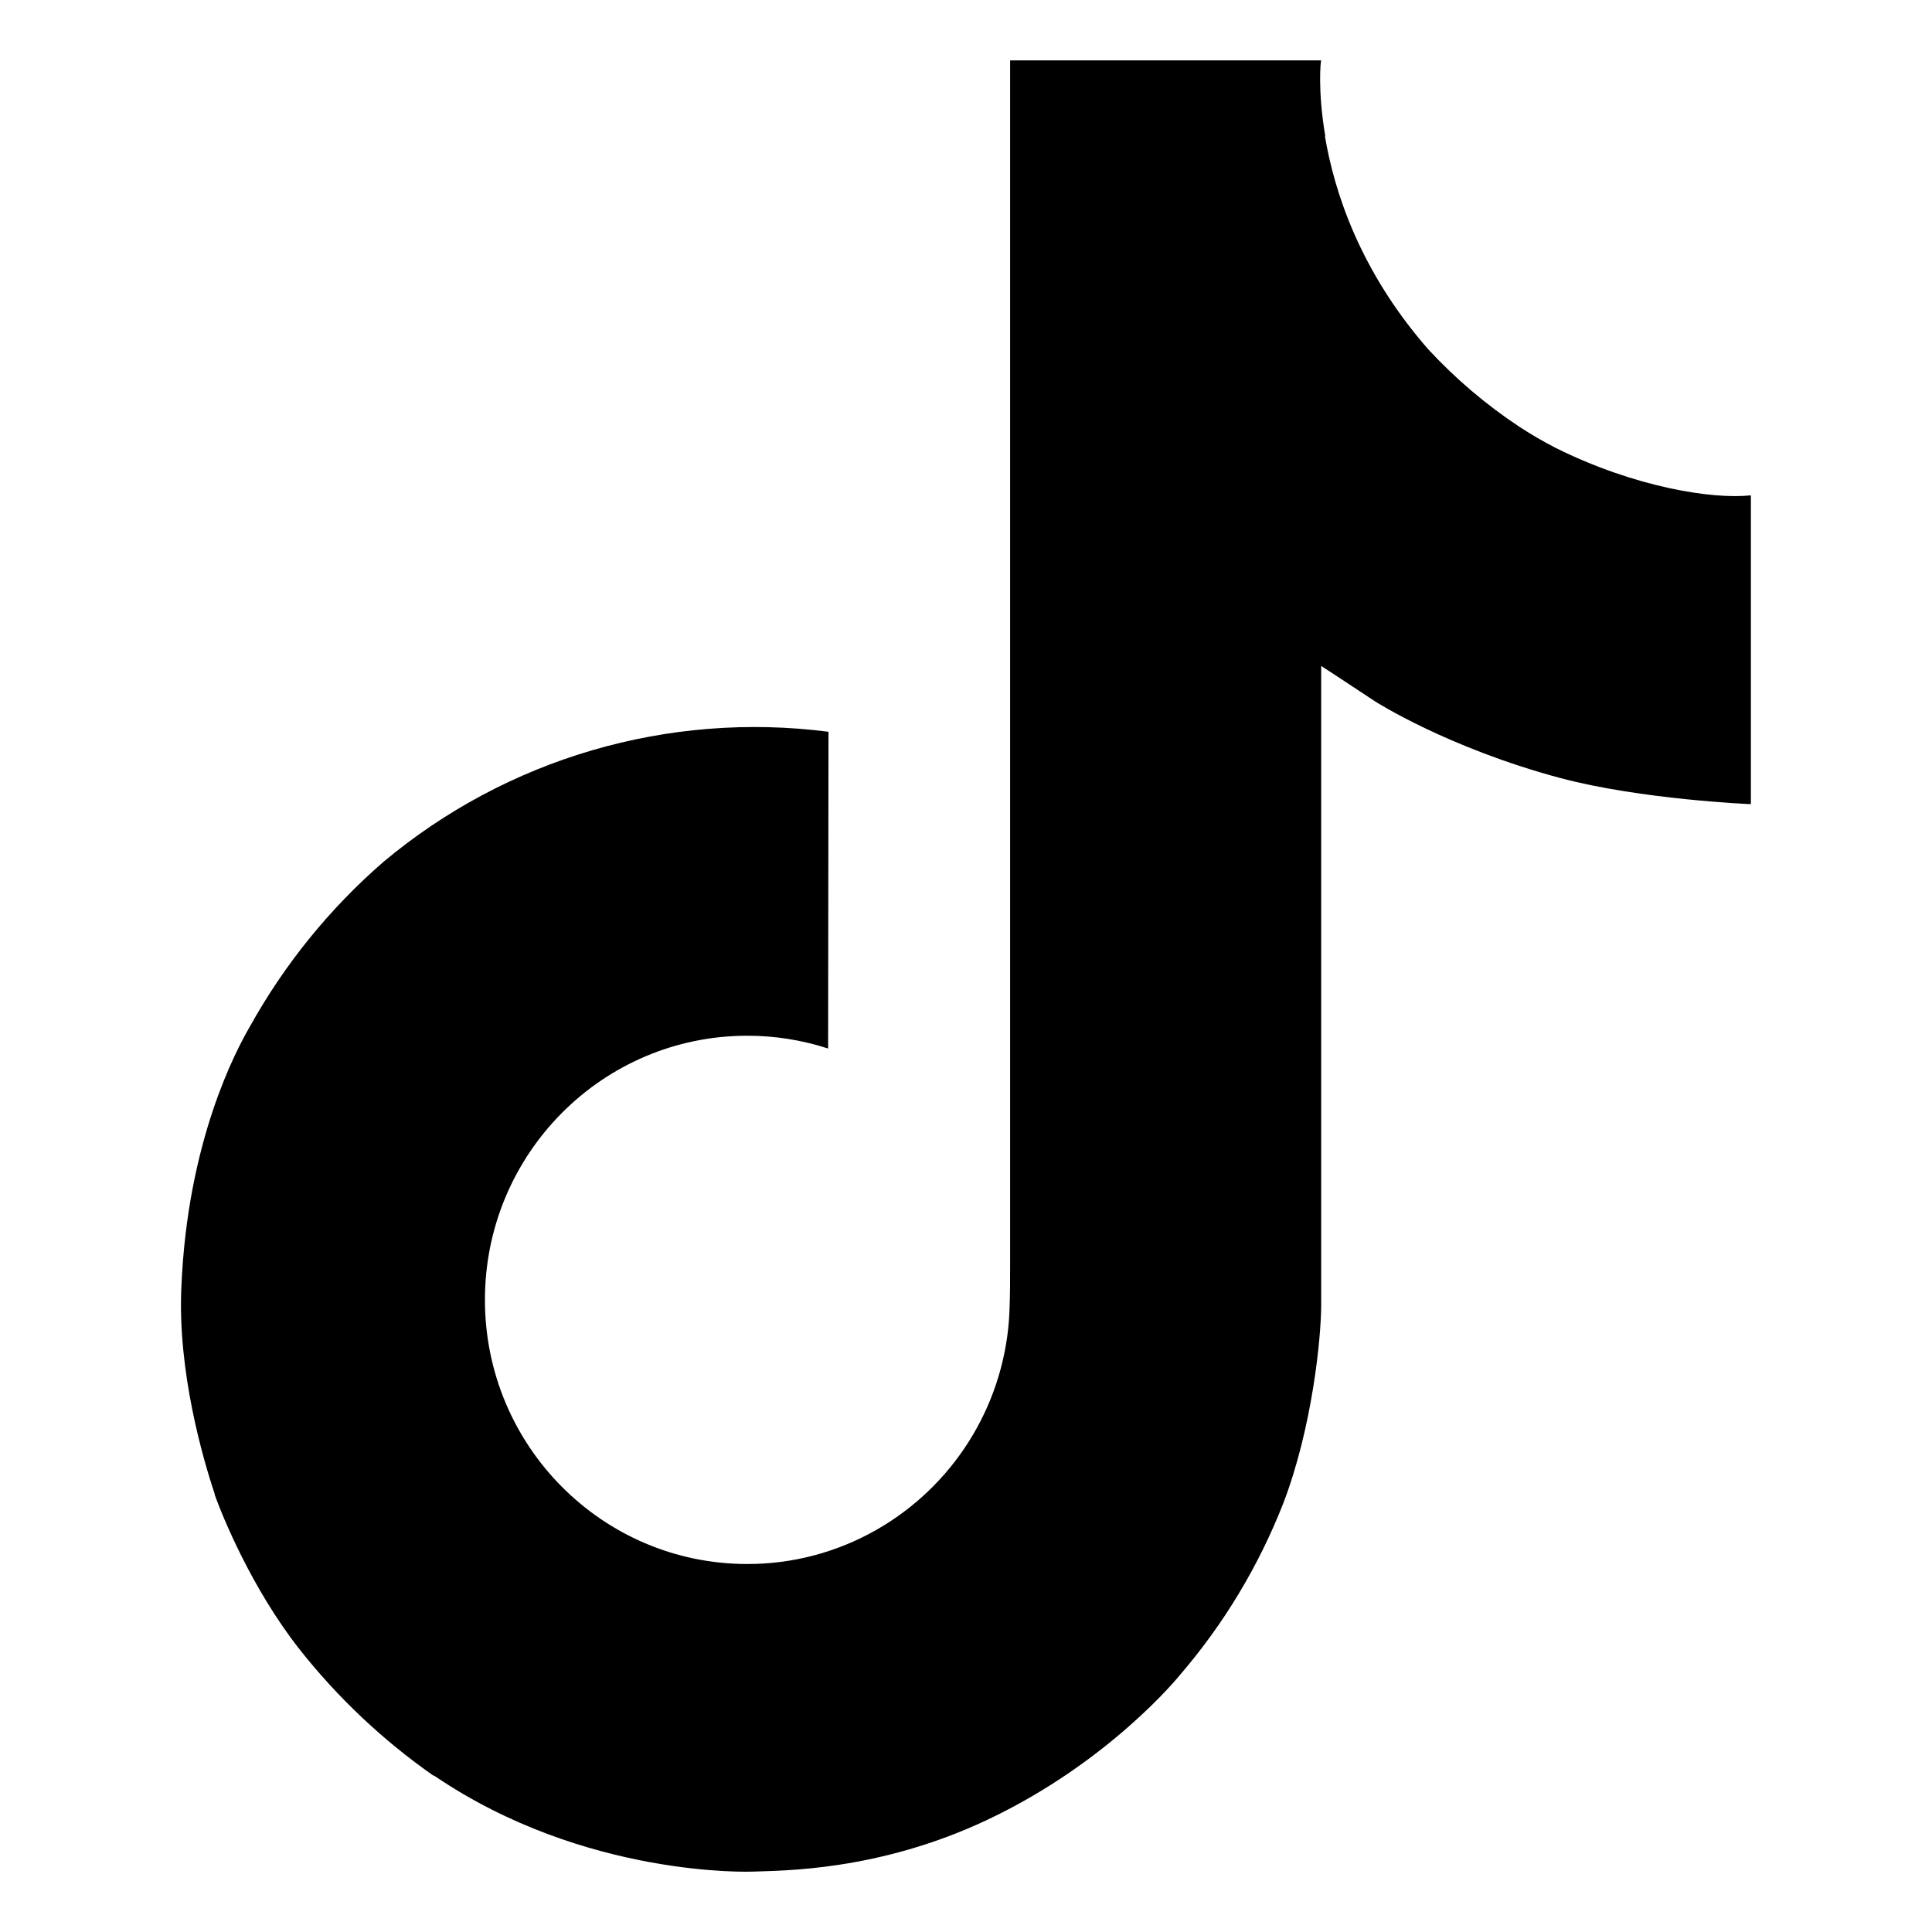
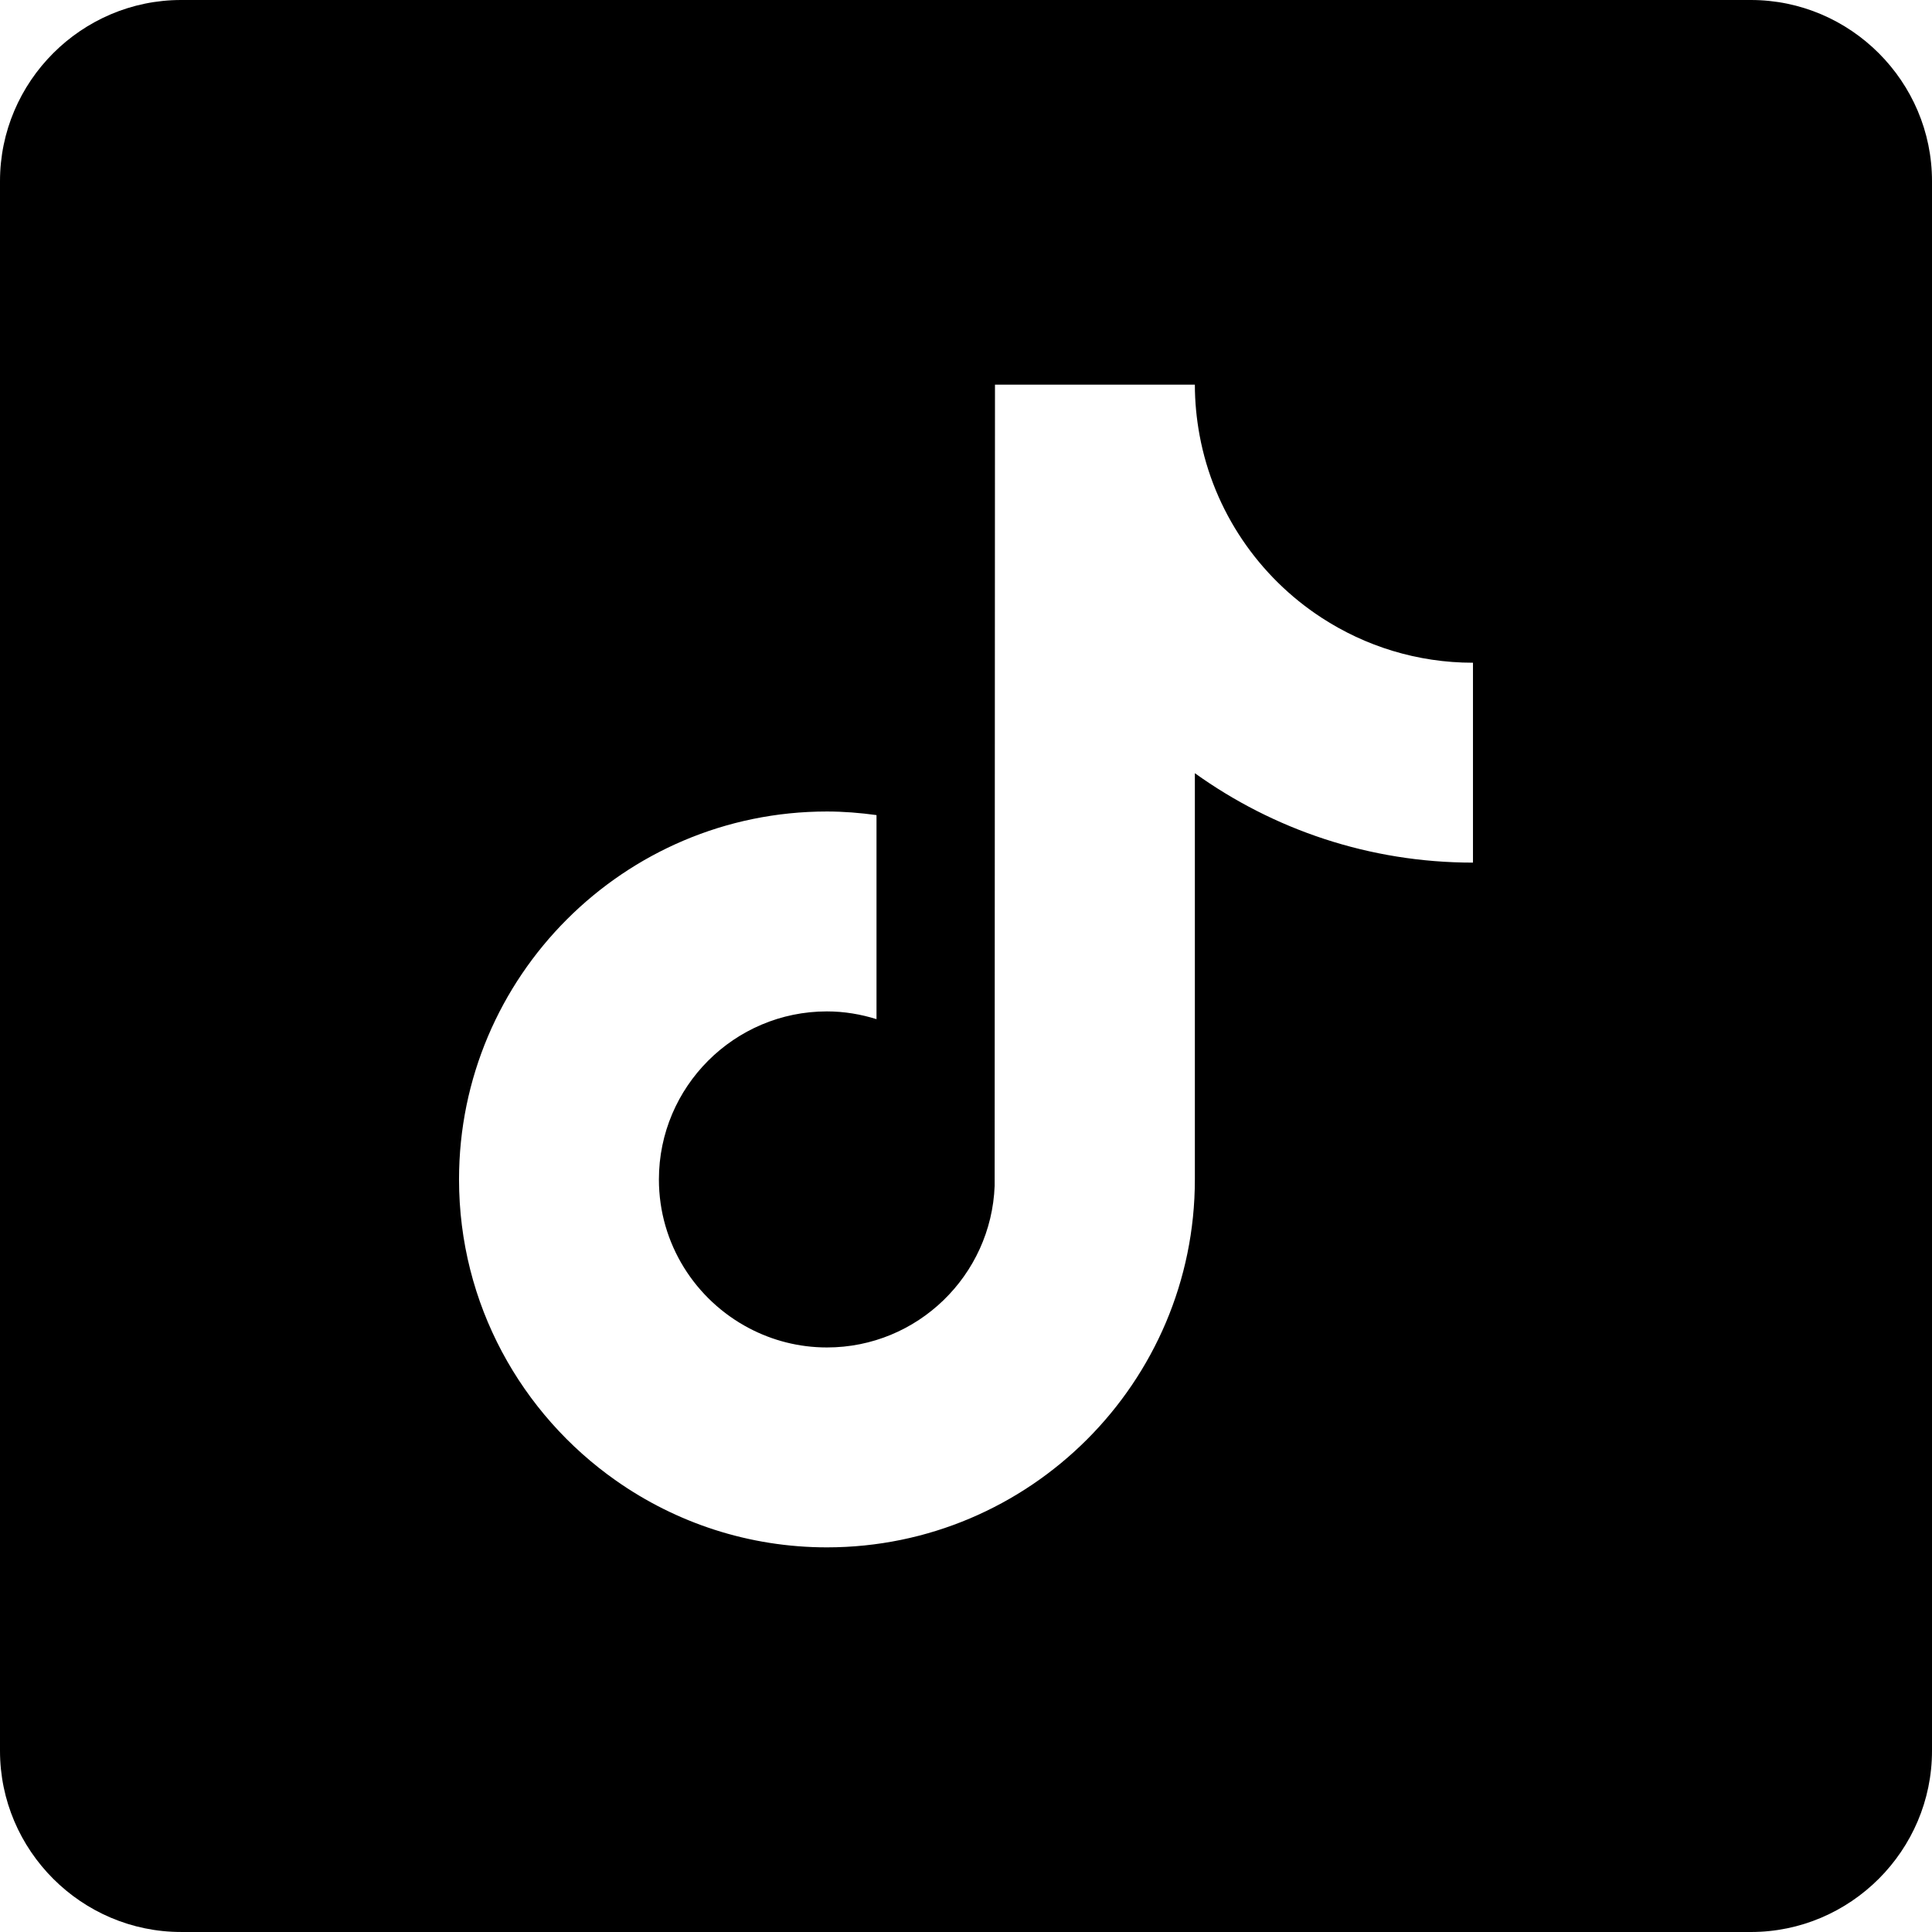
- <svg xmlns="http://www.w3.org/2000/svg" fill="#000000" width="800px" height="800px" viewBox="0 0 512 512" id="icons">
-   <path d="M412.19,118.66a109.27,109.27,0,0,1-9.45-5.5,132.87,132.87,0,0,1-24.27-20.62c-18.1-20.71-24.86-41.72-27.35-56.43h.1C349.14,23.9,350,16,350.13,16H267.69V334.78c0,4.28,0,8.51-.18,12.69,0,.52-.05,1-.08,1.56,0,.23,0,.47-.05.71,0,.06,0,.12,0,.18a70,70,0,0,1-35.22,55.56,68.8,68.8,0,0,1-34.11,9c-38.41,0-69.54-31.32-69.54-70s31.13-70,69.54-70a68.9,68.9,0,0,1,21.41,3.39l.1-83.94a153.14,153.14,0,0,0-118,34.52,161.79,161.79,0,0,0-35.3,43.53c-3.48,6-16.61,30.11-18.2,69.24-1,22.21,5.67,45.22,8.85,54.73v.2c2,5.6,9.75,24.71,22.38,40.82A167.53,167.53,0,0,0,115,470.66v-.2l.2.2C155.11,497.78,199.36,496,199.36,496c7.66-.31,33.32,0,62.46-13.81,32.32-15.31,50.72-38.12,50.72-38.12a158.46,158.46,0,0,0,27.64-45.93c7.46-19.61,9.95-43.13,9.95-52.53V176.49c1,.6,14.32,9.41,14.32,9.41s19.19,12.3,49.13,20.31c21.48,5.7,50.42,6.9,50.42,6.9V131.27C453.86,132.37,433.27,129.17,412.19,118.66Z" />
+ <svg xmlns="http://www.w3.org/2000/svg" shape-rendering="geometricPrecision" text-rendering="geometricPrecision" image-rendering="optimizeQuality" fill-rule="evenodd" clip-rule="evenodd" viewBox="0 0 1000 1000">
+   <path d="M906.25 0H93.75C42.19 0 0 42.19 0 93.75v812.49c0 51.57 42.19 93.75 93.75 93.75l812.5.01c51.56 0 93.75-42.19 93.75-93.75V93.75C1000 42.19 957.81 0 906.25 0zM684.02 319.72c-32.42-21.13-55.81-54.96-63.11-94.38-1.57-8.51-2.45-17.28-2.45-26.25H515l-.17 414.65c-1.74 46.43-39.96 83.7-86.8 83.7-14.57 0-28.27-3.63-40.35-9.99-27.68-14.57-46.63-43.58-46.63-76.97 0-47.96 39.02-86.98 86.97-86.98 8.95 0 17.54 1.48 25.66 4.01V421.89c-8.41-1.15-16.95-1.86-25.66-1.86-105.01 0-190.43 85.43-190.43 190.45 0 64.42 32.18 121.44 81.3 155.92 30.93 21.72 68.57 34.51 109.14 34.51 105.01 0 190.43-85.43 190.43-190.43V400.21c40.58 29.12 90.3 46.28 143.95 46.28V343.03c-28.89 0-55.8-8.59-78.39-23.31z" />
</svg>
